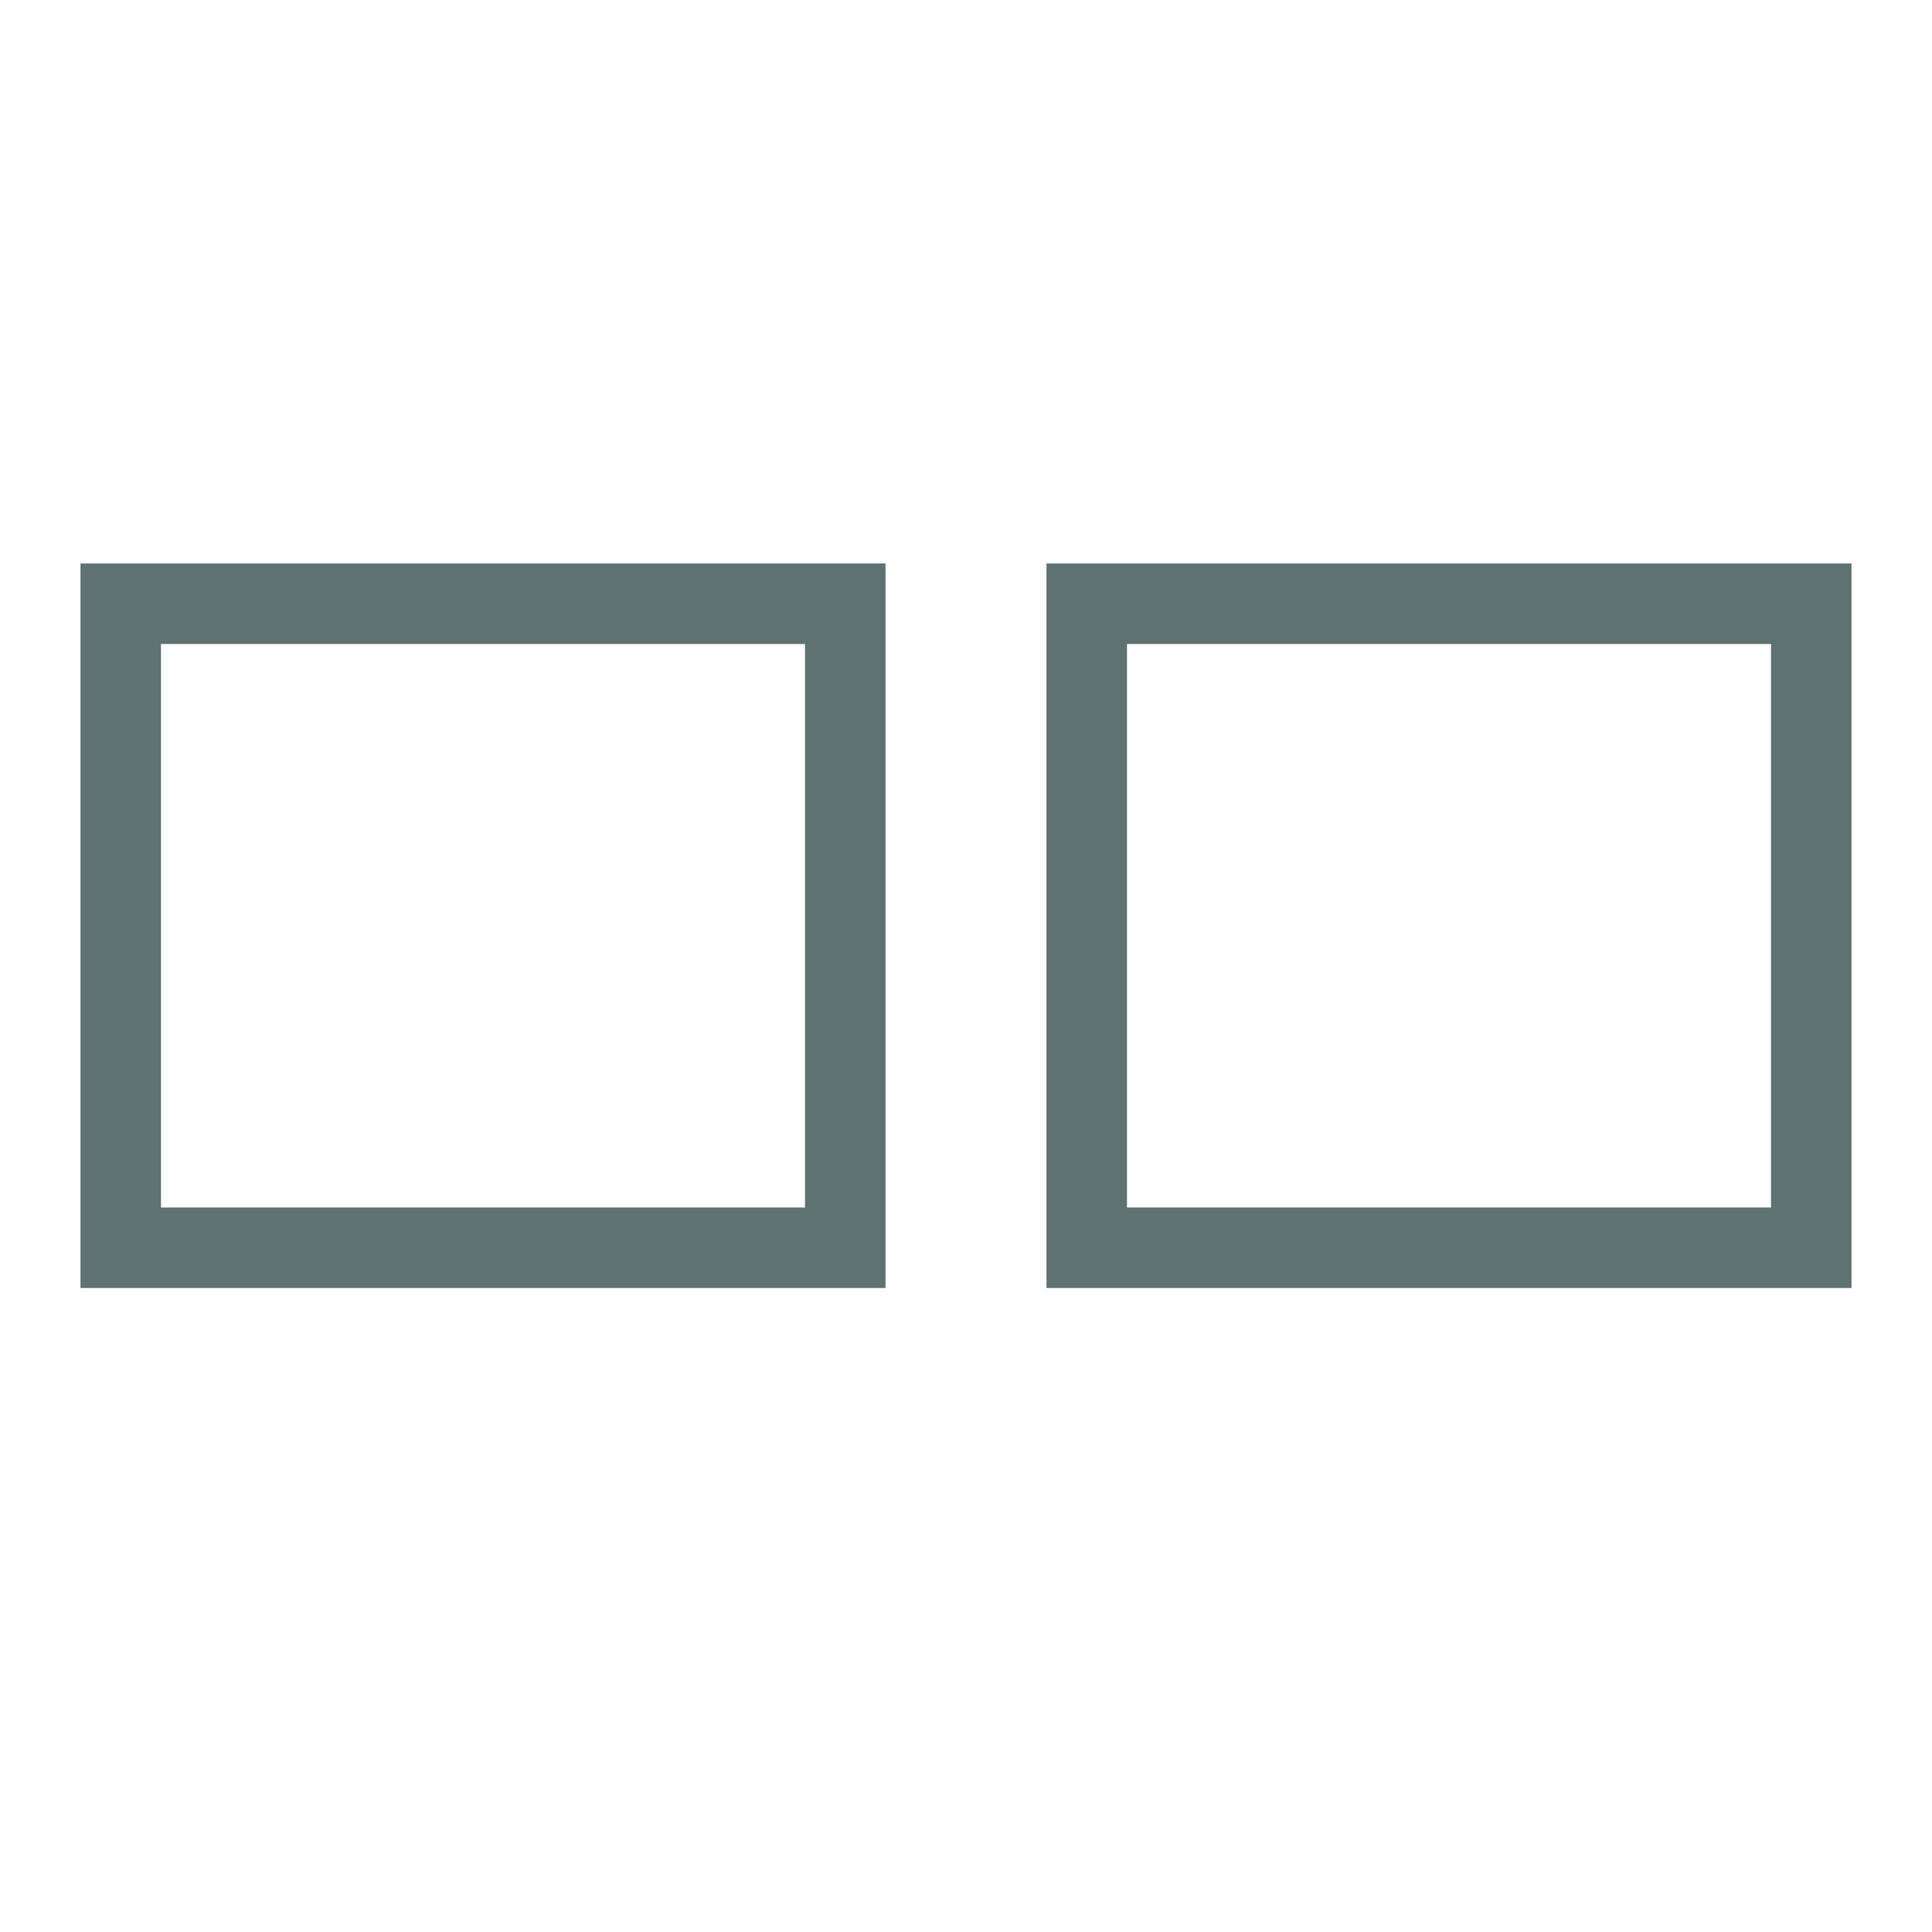
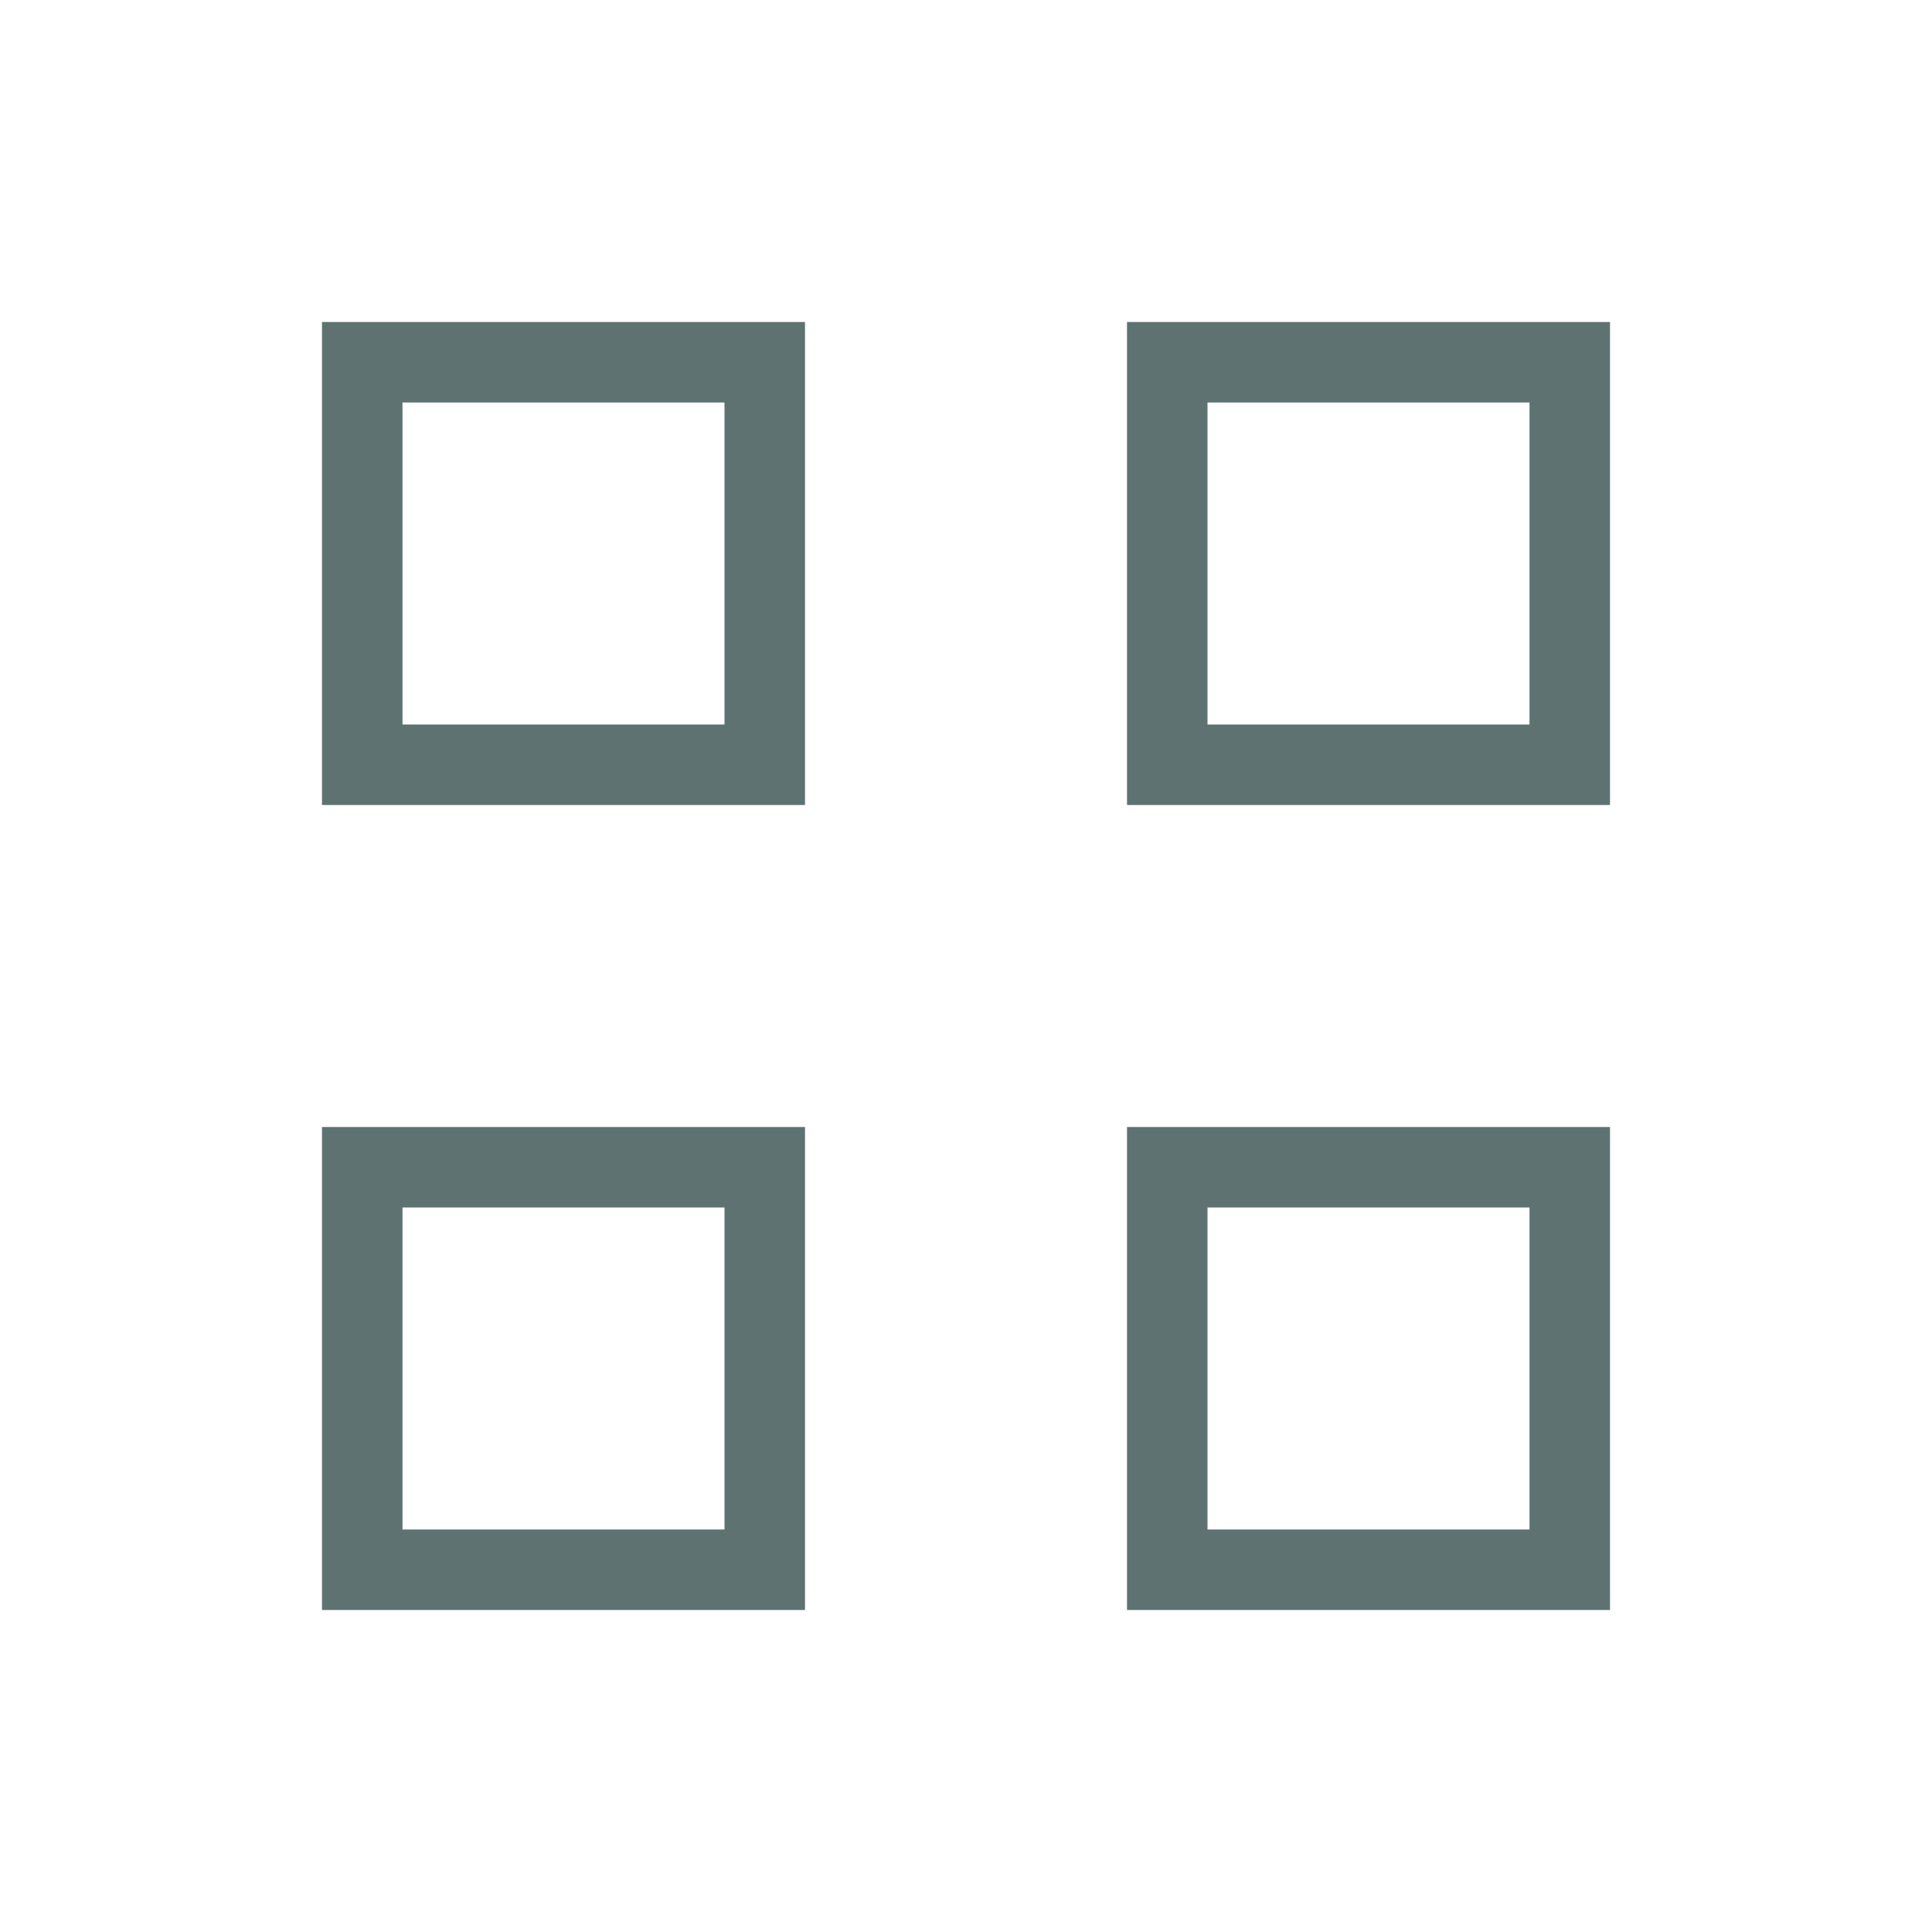
<svg xmlns="http://www.w3.org/2000/svg" width="24" height="24" viewBox="0 0 24 24" fill="none">
-   <rect x="1.5" y="7.5" width="9" height="8" stroke="#5F7272" />
-   <rect x="13.5" y="7.5" width="9" height="8" stroke="#5F7272" />
+   <rect x="4.5" y="4.5" width="5" height="5" stroke="#5F7272" />
+   <rect x="4.5" y="14.5" width="5" height="5" stroke="#5F7272" />
+   <rect x="14.5" y="4.5" width="5" height="5" stroke="#5F7272" />
+   <rect x="14.5" y="14.5" width="5" height="5" stroke="#5F7272" />
</svg>
